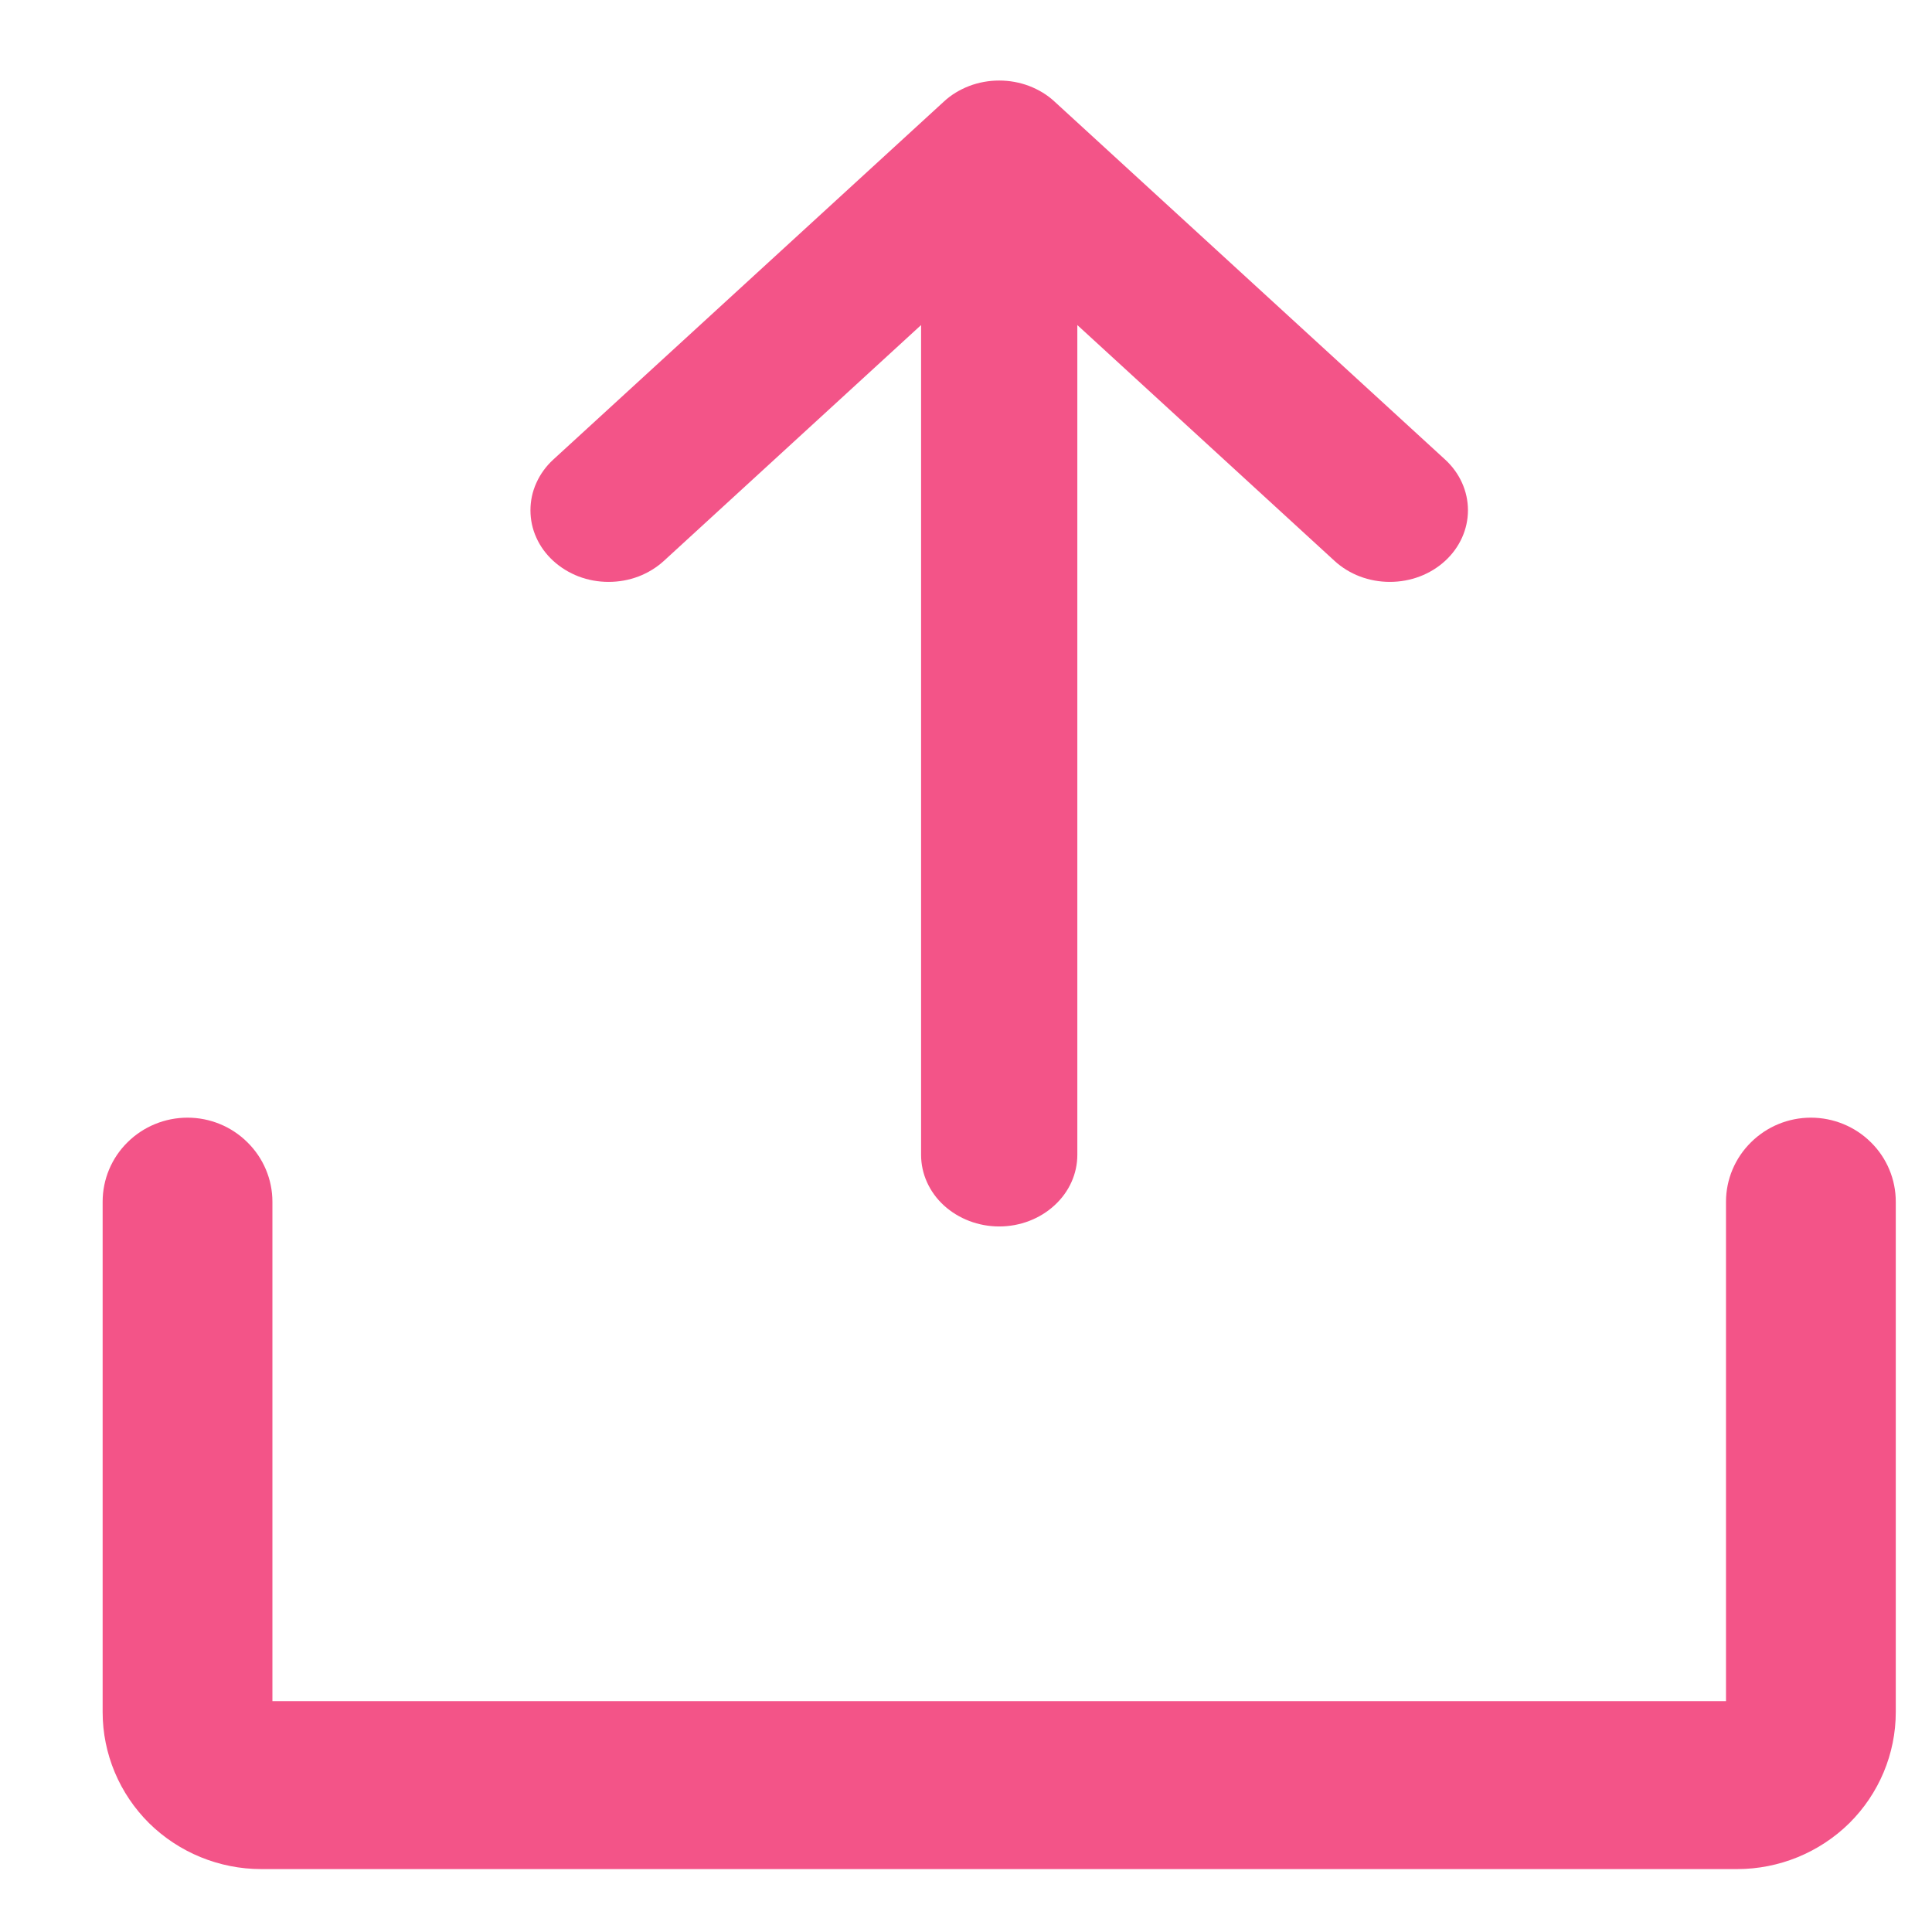
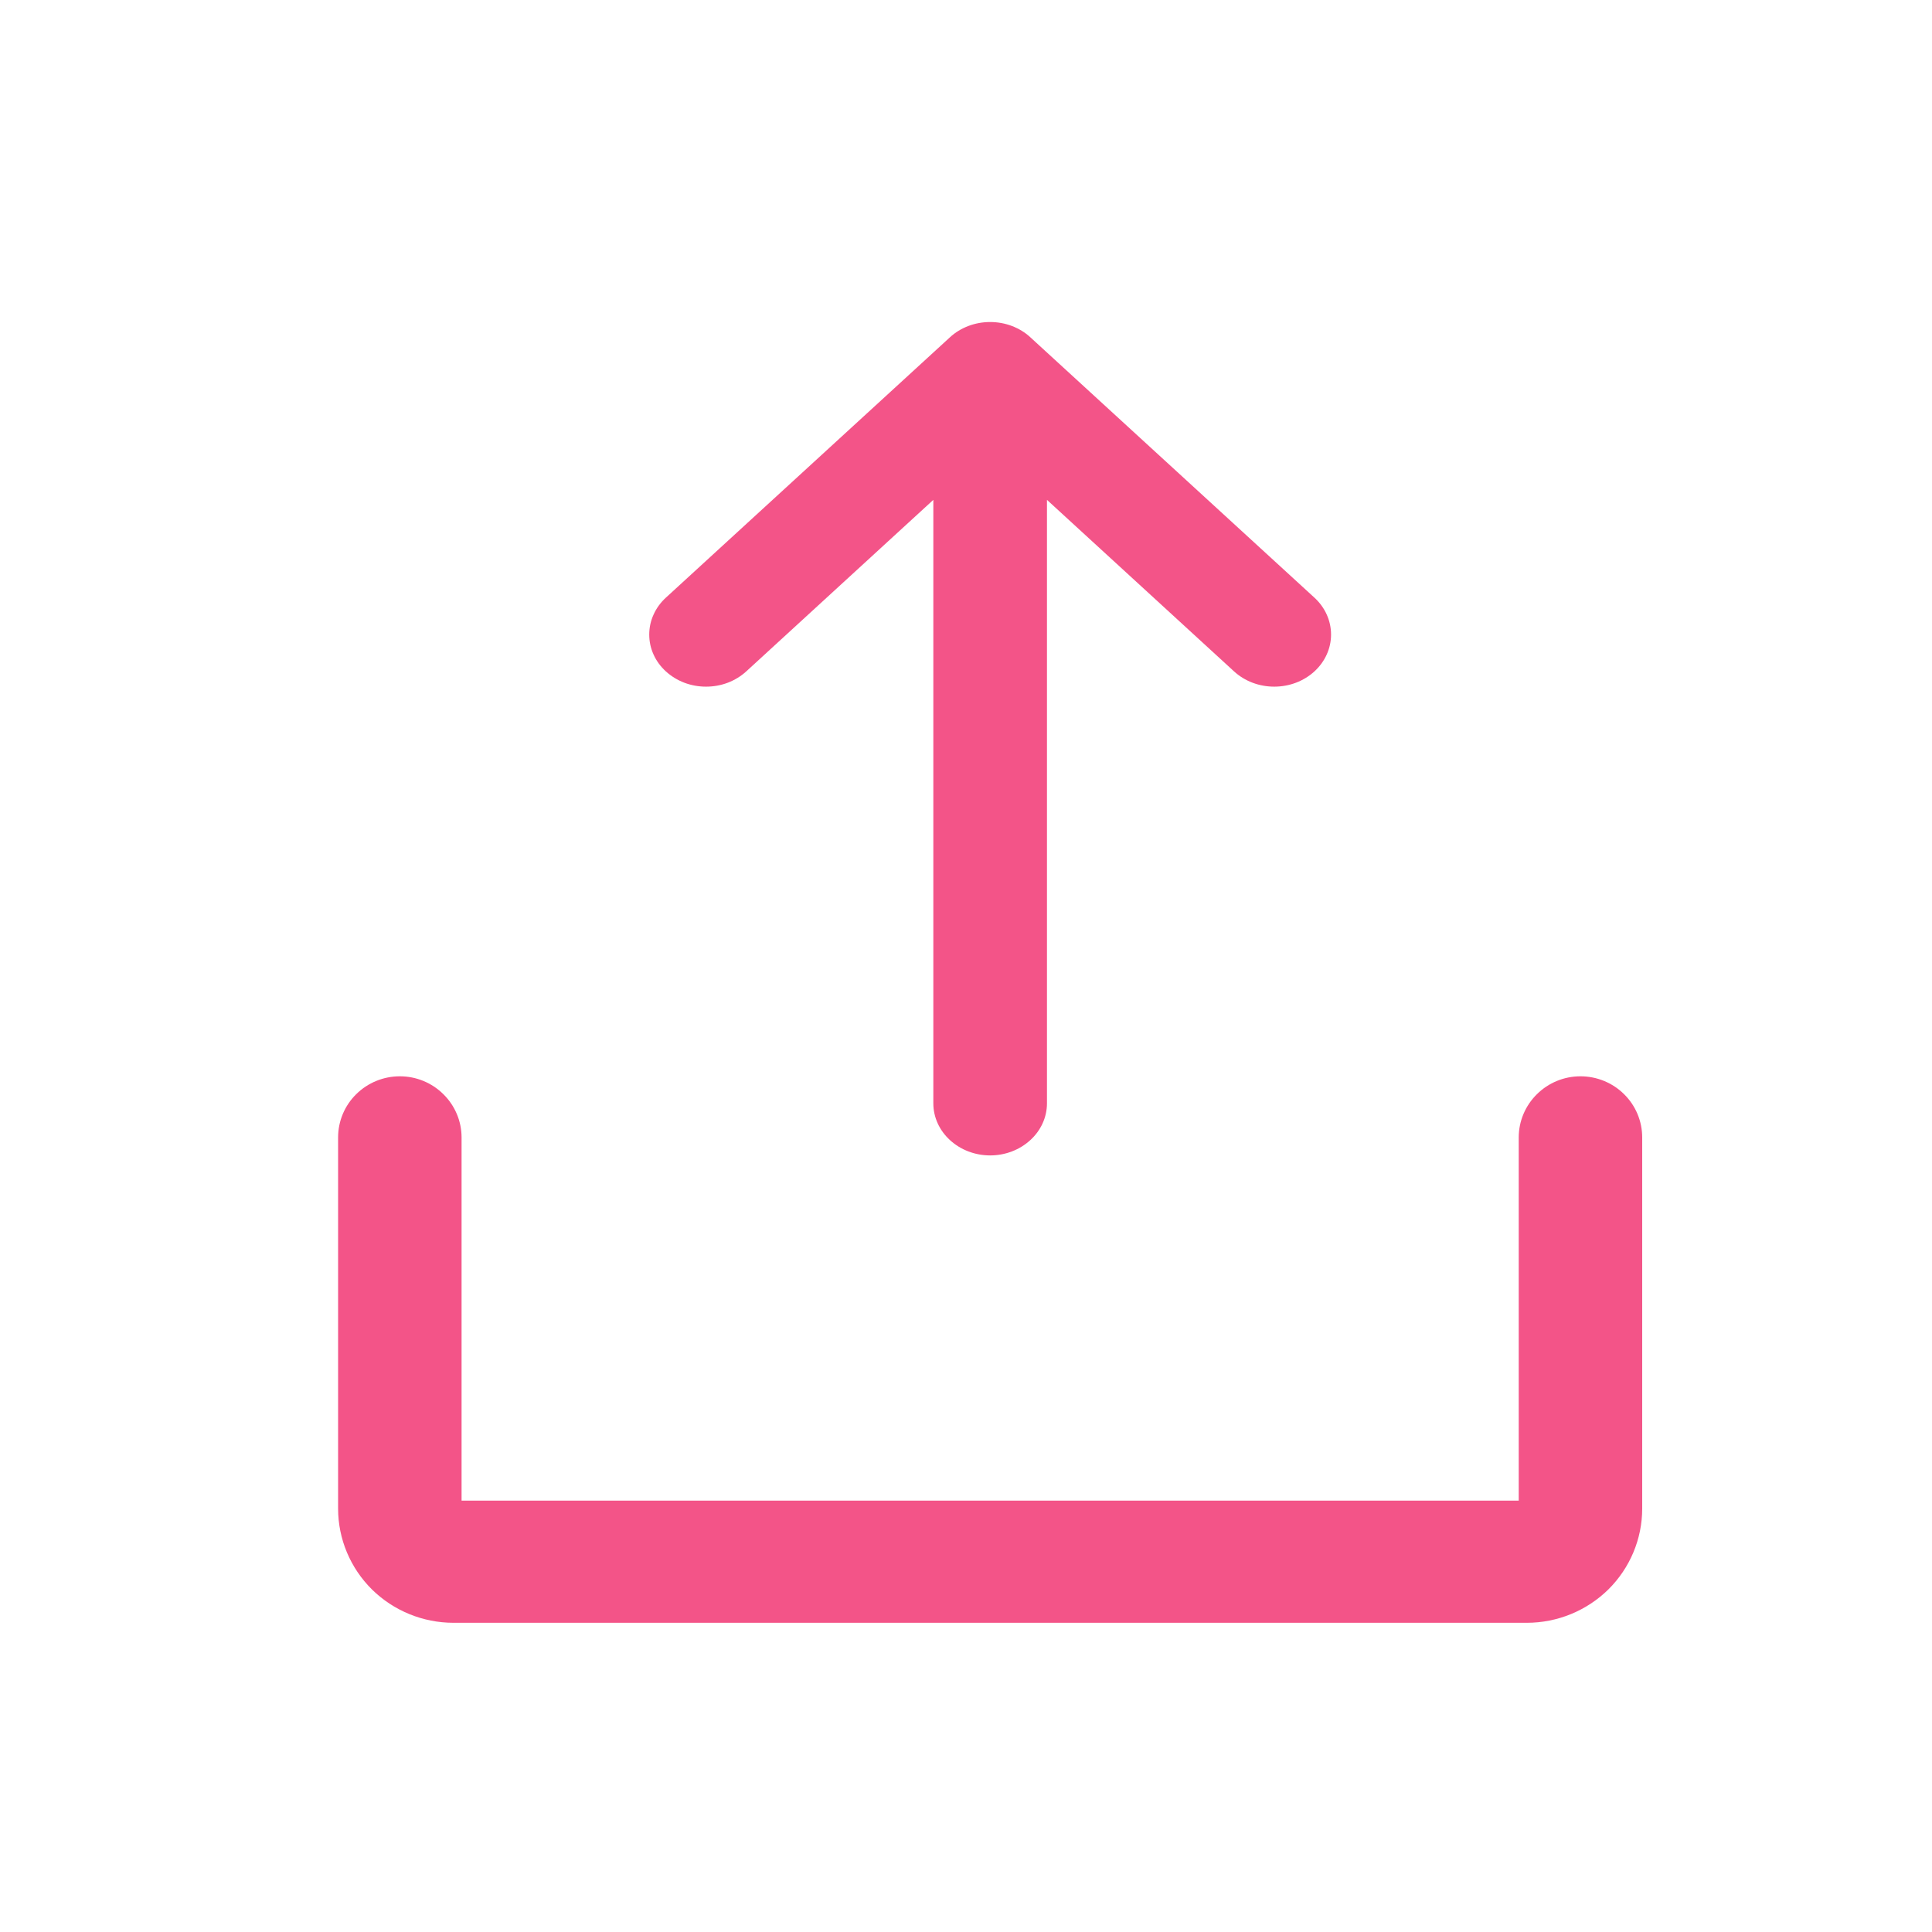
- <svg xmlns="http://www.w3.org/2000/svg" width="16" height="16" viewBox="0 0 16 16" fill="none">
-   <path d="M15.608 9.952V14.179C15.608 14.5 15.479 14.807 15.25 15.034C15.021 15.26 14.71 15.387 14.386 15.387H2.164C1.84 15.387 1.529 15.26 1.3 15.034C1.07 14.807 0.942 14.5 0.942 14.179V9.952C0.942 9.792 1.006 9.638 1.121 9.525C1.235 9.412 1.391 9.348 1.553 9.348C1.715 9.348 1.87 9.412 1.985 9.525C2.099 9.638 2.164 9.792 2.164 9.952V14.179H14.386V9.952C14.386 9.792 14.45 9.638 14.565 9.525C14.68 9.412 14.835 9.348 14.997 9.348C15.159 9.348 15.315 9.412 15.429 9.525C15.544 9.638 15.608 9.792 15.608 9.952Z" fill="#F35488" />
-   <path fill-rule="evenodd" clip-rule="evenodd" d="M1.553 9.44C1.415 9.44 1.282 9.494 1.185 9.59C1.088 9.686 1.033 9.816 1.033 9.952V14.179C1.033 14.475 1.152 14.759 1.364 14.968C1.576 15.178 1.864 15.296 2.164 15.296H14.386C14.686 15.296 14.974 15.178 15.186 14.968C15.398 14.759 15.517 14.475 15.517 14.179V9.952C15.517 9.816 15.462 9.686 15.365 9.59C15.268 9.494 15.135 9.44 14.997 9.44C14.859 9.44 14.727 9.494 14.63 9.59C14.532 9.686 14.478 9.816 14.478 9.952V14.271H2.072V9.952C2.072 9.816 2.018 9.686 1.92 9.59C1.823 9.494 1.691 9.44 1.553 9.44ZM1.056 9.46C1.188 9.329 1.367 9.256 1.553 9.256C1.739 9.256 1.917 9.329 2.049 9.46C2.181 9.59 2.256 9.767 2.256 9.952V14.088H14.294V9.952C14.294 9.767 14.369 9.59 14.501 9.46C14.633 9.329 14.811 9.256 14.997 9.256C15.183 9.256 15.362 9.329 15.494 9.46C15.626 9.59 15.7 9.767 15.7 9.952V14.179C15.7 14.524 15.561 14.855 15.315 15.099C15.068 15.342 14.734 15.479 14.386 15.479H2.164C1.816 15.479 1.482 15.342 1.235 15.099C0.989 14.855 0.85 14.524 0.85 14.179V9.952C0.85 9.767 0.924 9.59 1.056 9.46Z" fill="#F35488" />
-   <path d="M8.523 0.712C8.601 0.742 8.673 0.785 8.733 0.841L11.968 3.806C12.089 3.917 12.157 4.068 12.157 4.226C12.157 4.383 12.089 4.534 11.968 4.645C11.846 4.757 11.682 4.819 11.51 4.819C11.338 4.819 11.174 4.757 11.052 4.645L8.922 2.692L8.922 9.564C8.922 9.721 8.854 9.872 8.732 9.983C8.611 10.094 8.447 10.157 8.275 10.157C8.103 10.157 7.939 10.094 7.817 9.983C7.696 9.872 7.628 9.721 7.628 9.564L7.628 2.692L5.498 4.645C5.438 4.7 5.366 4.744 5.288 4.774C5.209 4.804 5.125 4.819 5.04 4.819C4.955 4.819 4.871 4.804 4.792 4.774C4.714 4.744 4.642 4.7 4.582 4.645C4.522 4.59 4.474 4.525 4.442 4.453C4.409 4.381 4.393 4.304 4.393 4.226C4.393 4.148 4.409 4.071 4.442 3.999C4.474 3.927 4.522 3.861 4.582 3.806L7.817 0.841C7.877 0.785 7.949 0.742 8.027 0.712C8.106 0.682 8.19 0.667 8.275 0.667C8.36 0.667 8.444 0.682 8.523 0.712Z" fill="#F35488" />
+ <svg xmlns="http://www.w3.org/2000/svg" width="22" height="22" viewBox="0 0 22 22" fill="none">
+   <path d="M18.608 12.952V17.179C18.608 17.5 18.48 17.807 18.25 18.034C18.021 18.26 17.71 18.387 17.386 18.387H5.164C4.84 18.387 4.529 18.26 4.3 18.034C4.07 17.807 3.942 17.5 3.942 17.179V12.952C3.942 12.792 4.006 12.638 4.121 12.525C4.235 12.412 4.391 12.348 4.553 12.348C4.715 12.348 4.87 12.412 4.985 12.525C5.099 12.638 5.164 12.792 5.164 12.952V17.179H17.386V12.952C17.386 12.792 17.451 12.638 17.565 12.525C17.68 12.412 17.835 12.348 17.997 12.348C18.159 12.348 18.315 12.412 18.429 12.525C18.544 12.638 18.608 12.792 18.608 12.952Z" fill="#F35488" />
+   <path fill-rule="evenodd" clip-rule="evenodd" d="M4.553 12.44C4.415 12.44 4.282 12.494 4.185 12.59C4.088 12.686 4.033 12.816 4.033 12.952V17.179C4.033 17.475 4.152 17.759 4.364 17.968C4.576 18.178 4.864 18.296 5.164 18.296H17.386C17.686 18.296 17.974 18.178 18.186 17.968C18.398 17.759 18.517 17.475 18.517 17.179V12.952C18.517 12.816 18.462 12.686 18.365 12.59C18.268 12.494 18.135 12.44 17.997 12.44C17.859 12.44 17.727 12.494 17.63 12.59C17.532 12.686 17.478 12.816 17.478 12.952V17.271H5.072V12.952C5.072 12.816 5.018 12.686 4.92 12.59C4.823 12.494 4.691 12.44 4.553 12.44ZM4.056 12.46C4.188 12.329 4.367 12.256 4.553 12.256C4.739 12.256 4.917 12.329 5.049 12.46C5.181 12.59 5.256 12.767 5.256 12.952V17.088H17.294V12.952C17.294 12.767 17.369 12.59 17.501 12.46C17.633 12.329 17.811 12.256 17.997 12.256C18.183 12.256 18.362 12.329 18.494 12.46C18.626 12.59 18.7 12.767 18.7 12.952V17.179C18.7 17.524 18.561 17.855 18.315 18.099C18.068 18.342 17.734 18.479 17.386 18.479H5.164C4.816 18.479 4.482 18.342 4.235 18.099C3.989 17.855 3.85 17.524 3.85 17.179V12.952C3.85 12.767 3.924 12.59 4.056 12.46Z" fill="#F35488" />
+   <path d="M11.523 3.712C11.601 3.742 11.673 3.785 11.733 3.841L14.968 6.806C15.089 6.917 15.157 7.068 15.157 7.226C15.157 7.383 15.089 7.534 14.968 7.645C14.846 7.757 14.682 7.819 14.51 7.819C14.338 7.819 14.174 7.757 14.052 7.645L11.922 5.692L11.922 12.564C11.922 12.721 11.854 12.872 11.732 12.983C11.611 13.094 11.447 13.157 11.275 13.157C11.103 13.157 10.939 13.094 10.818 12.983C10.696 12.872 10.628 12.721 10.628 12.564L10.628 5.692L8.498 7.645C8.438 7.7 8.366 7.744 8.288 7.774C8.209 7.804 8.125 7.819 8.04 7.819C7.955 7.819 7.871 7.804 7.792 7.774C7.714 7.744 7.642 7.7 7.582 7.645C7.522 7.59 7.474 7.525 7.442 7.453C7.409 7.381 7.393 7.304 7.393 7.226C7.393 7.148 7.409 7.071 7.442 6.999C7.474 6.927 7.522 6.861 7.582 6.806L10.817 3.841C10.877 3.785 10.949 3.742 11.027 3.712C11.106 3.682 11.19 3.667 11.275 3.667C11.36 3.667 11.444 3.682 11.523 3.712Z" fill="#F35488" />
</svg>
